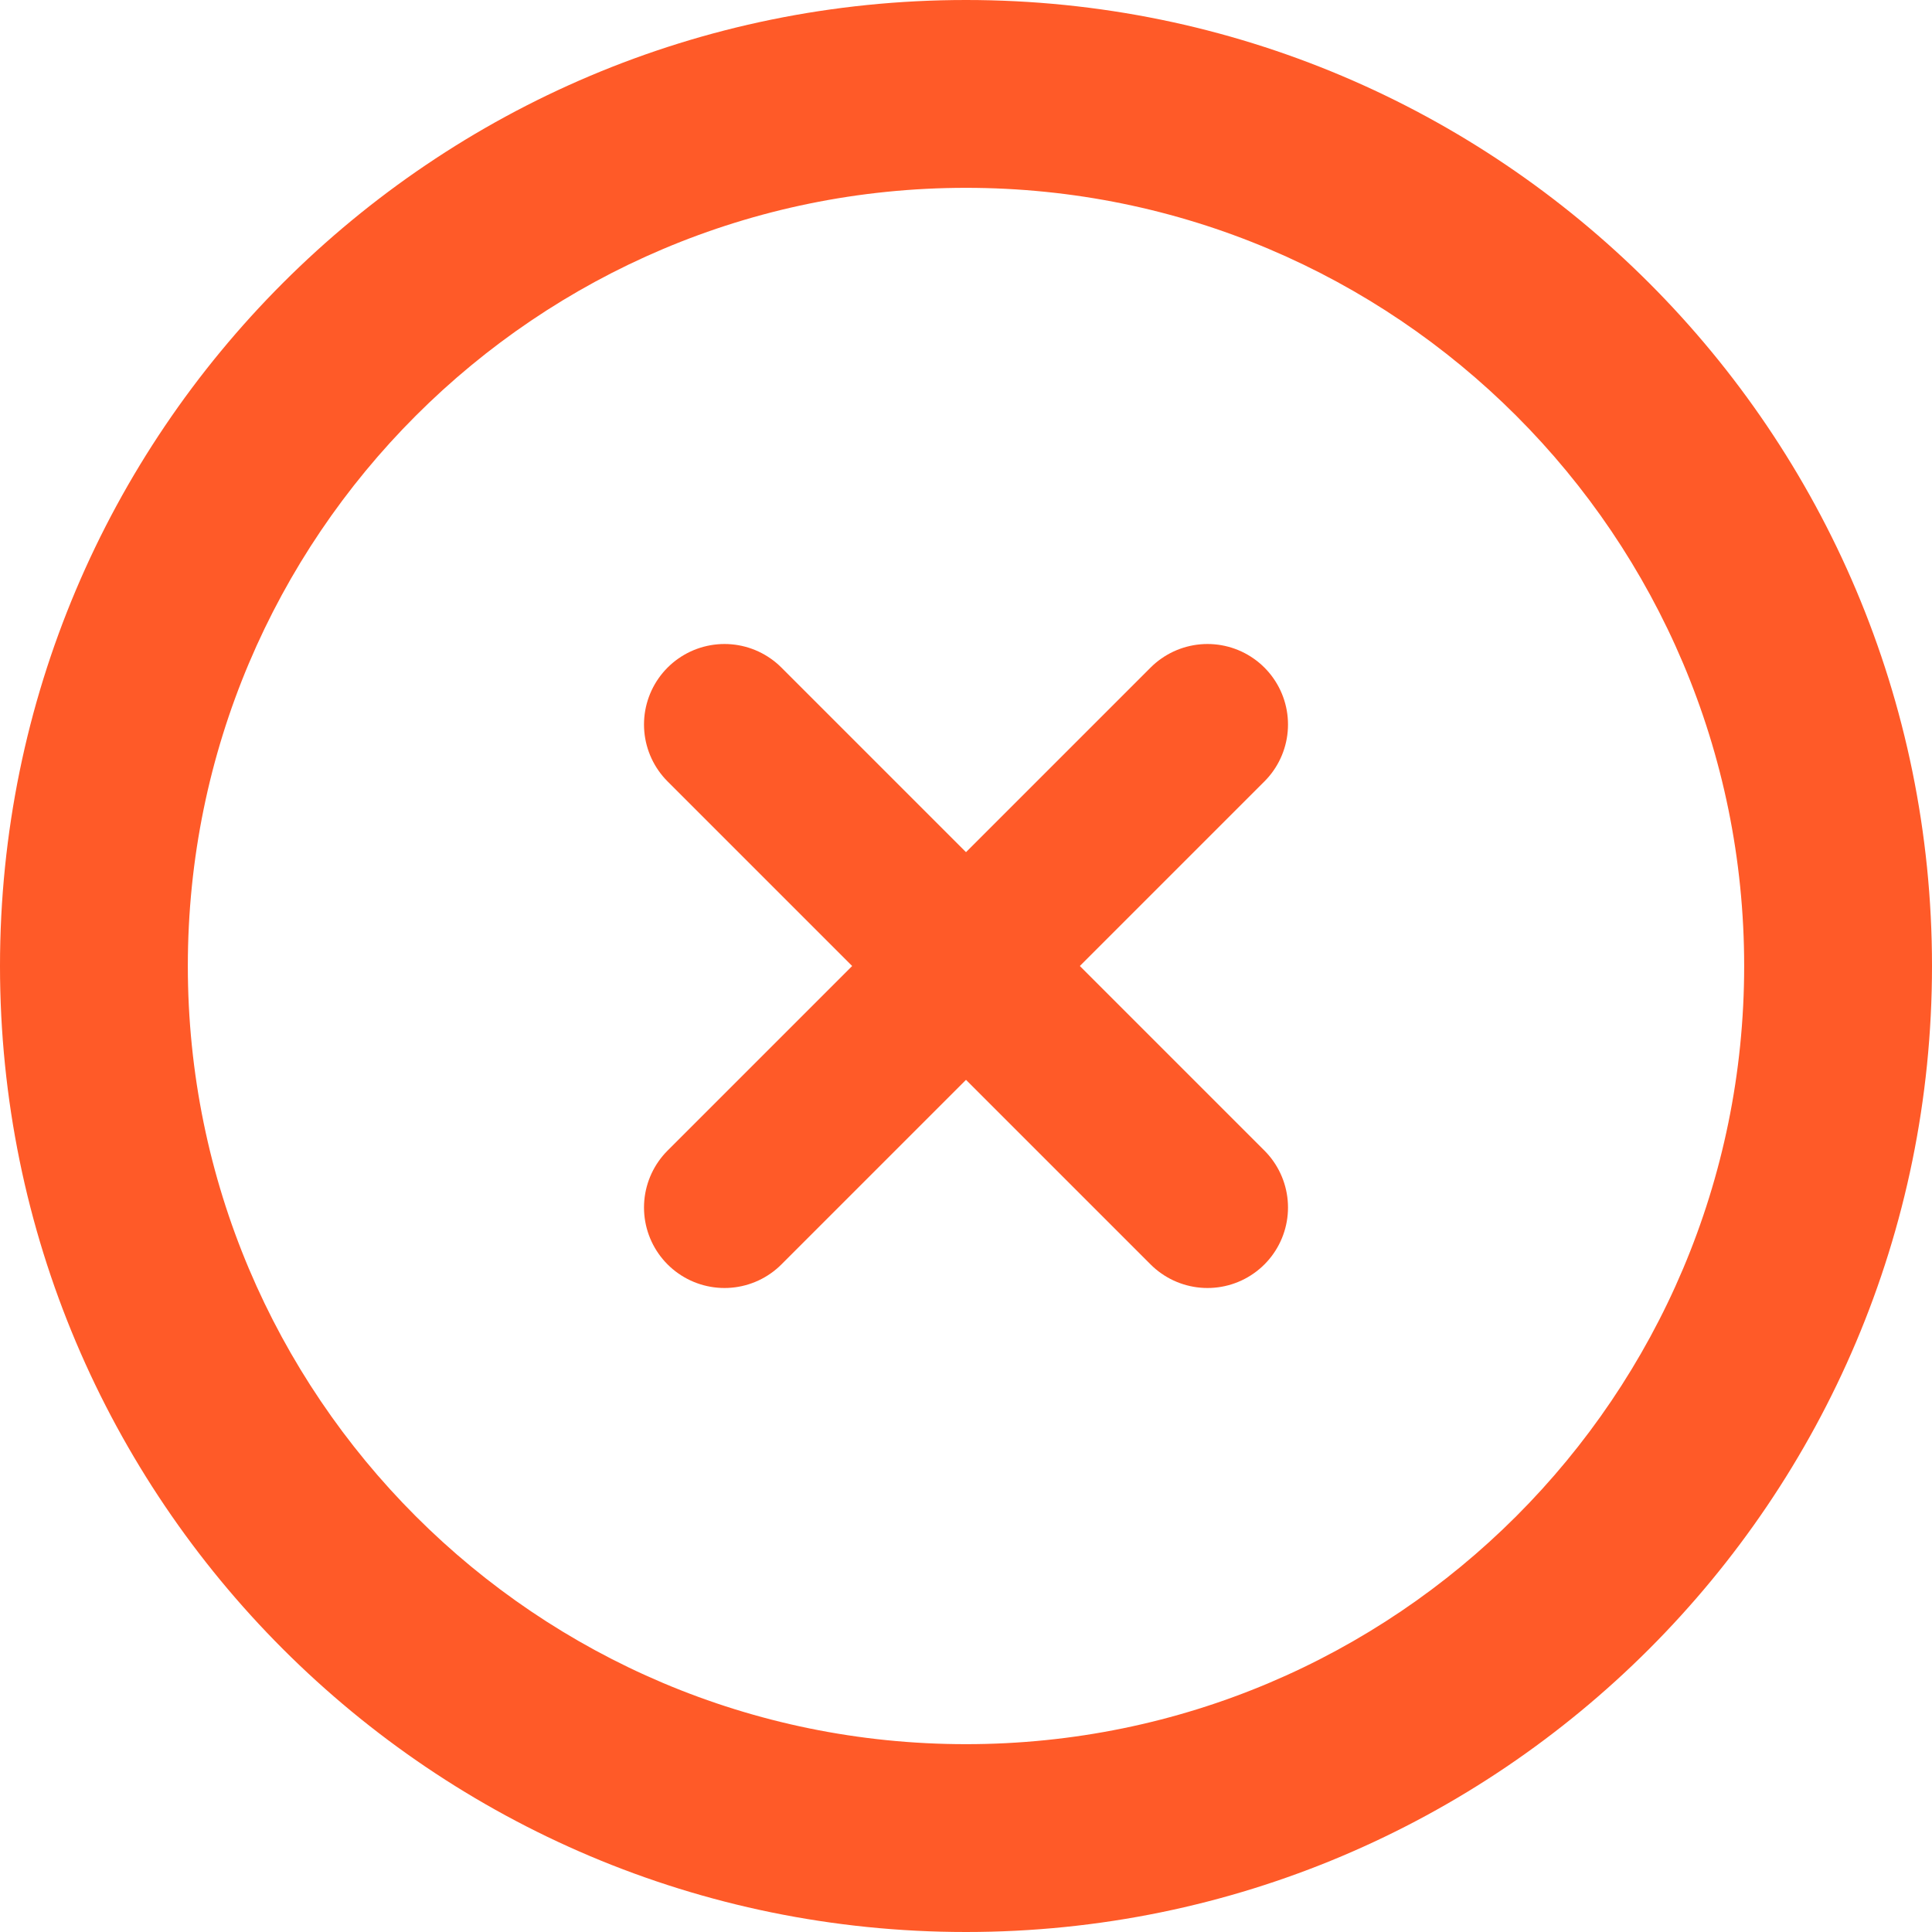
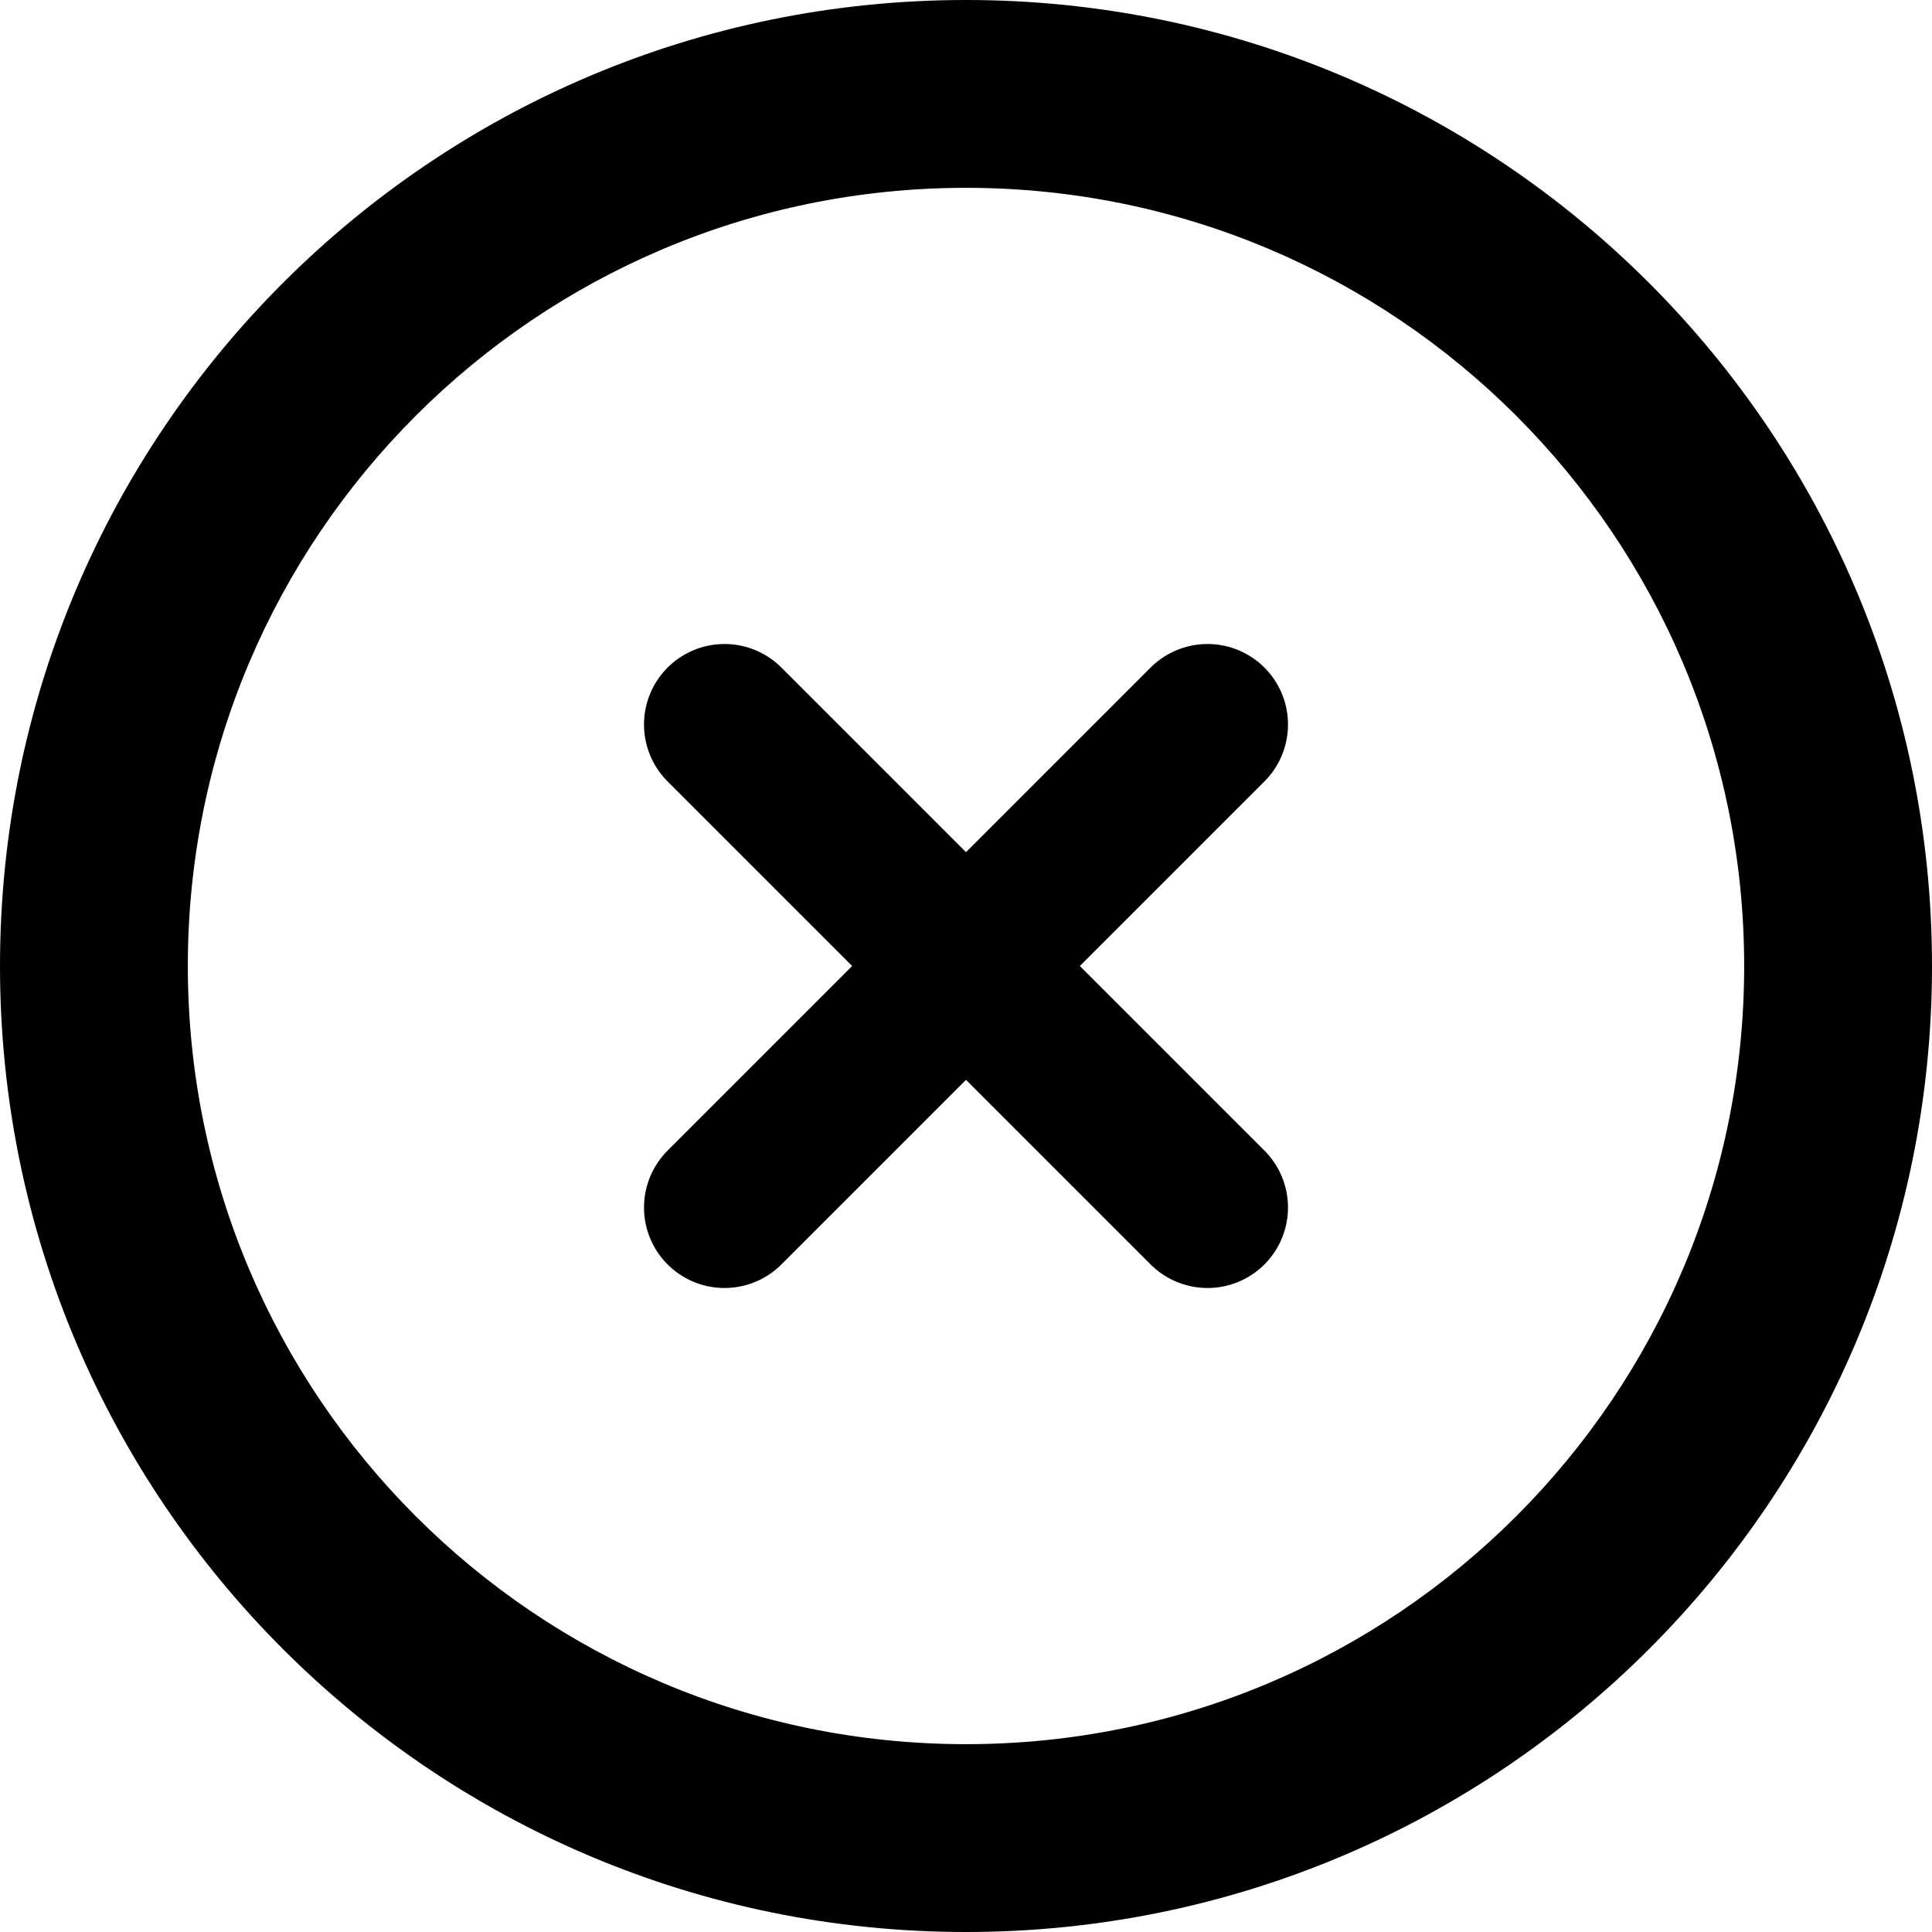
<svg xmlns="http://www.w3.org/2000/svg" width="72" height="72" viewBox="0 0 72 72" fill="none">
-   <path fill-rule="evenodd" clip-rule="evenodd" d="M36 7C19.984 7 7 19.984 7 36C7 52.016 19.984 65 36 65C52.016 65 65 52.016 65 36C65 19.984 52.016 7 36 7ZM36 -3.14722e-06C16.118 -4.88538e-06 4.88538e-06 16.118 3.14722e-06 36C1.40906e-06 55.882 16.118 72 36 72C55.882 72 72 55.882 72 36C72 16.118 55.882 -1.40906e-06 36 -3.14722e-06Z" fill="#FF5A28" />
-   <path d="M27 27L45 45" stroke="#FF5A28" stroke-width="6" stroke-linecap="round" stroke-linejoin="round" />
-   <path d="M45 27L27 45" stroke="#FF5A28" stroke-width="6" stroke-linecap="round" stroke-linejoin="round" />
+   <path fill-rule="evenodd" clip-rule="evenodd" d="M36 7C19.984 7 7 19.984 7 36C7 52.016 19.984 65 36 65C52.016 65 65 52.016 65 36C65 19.984 52.016 7 36 7ZM36 -3.14722e-06C16.118 -4.88538e-06 4.88538e-06 16.118 3.14722e-06 36C1.40906e-06 55.882 16.118 72 36 72C55.882 72 72 55.882 72 36C72 16.118 55.882 -1.40906e-06 36 -3.14722e-06Z" fill="currentColor" />
+   <path d="M27 27L45 45" stroke="currentColor" stroke-width="6" stroke-linecap="round" stroke-linejoin="round" />
+   <path d="M45 27L27 45" stroke="currentColor" stroke-width="6" stroke-linecap="round" stroke-linejoin="round" />
</svg>
